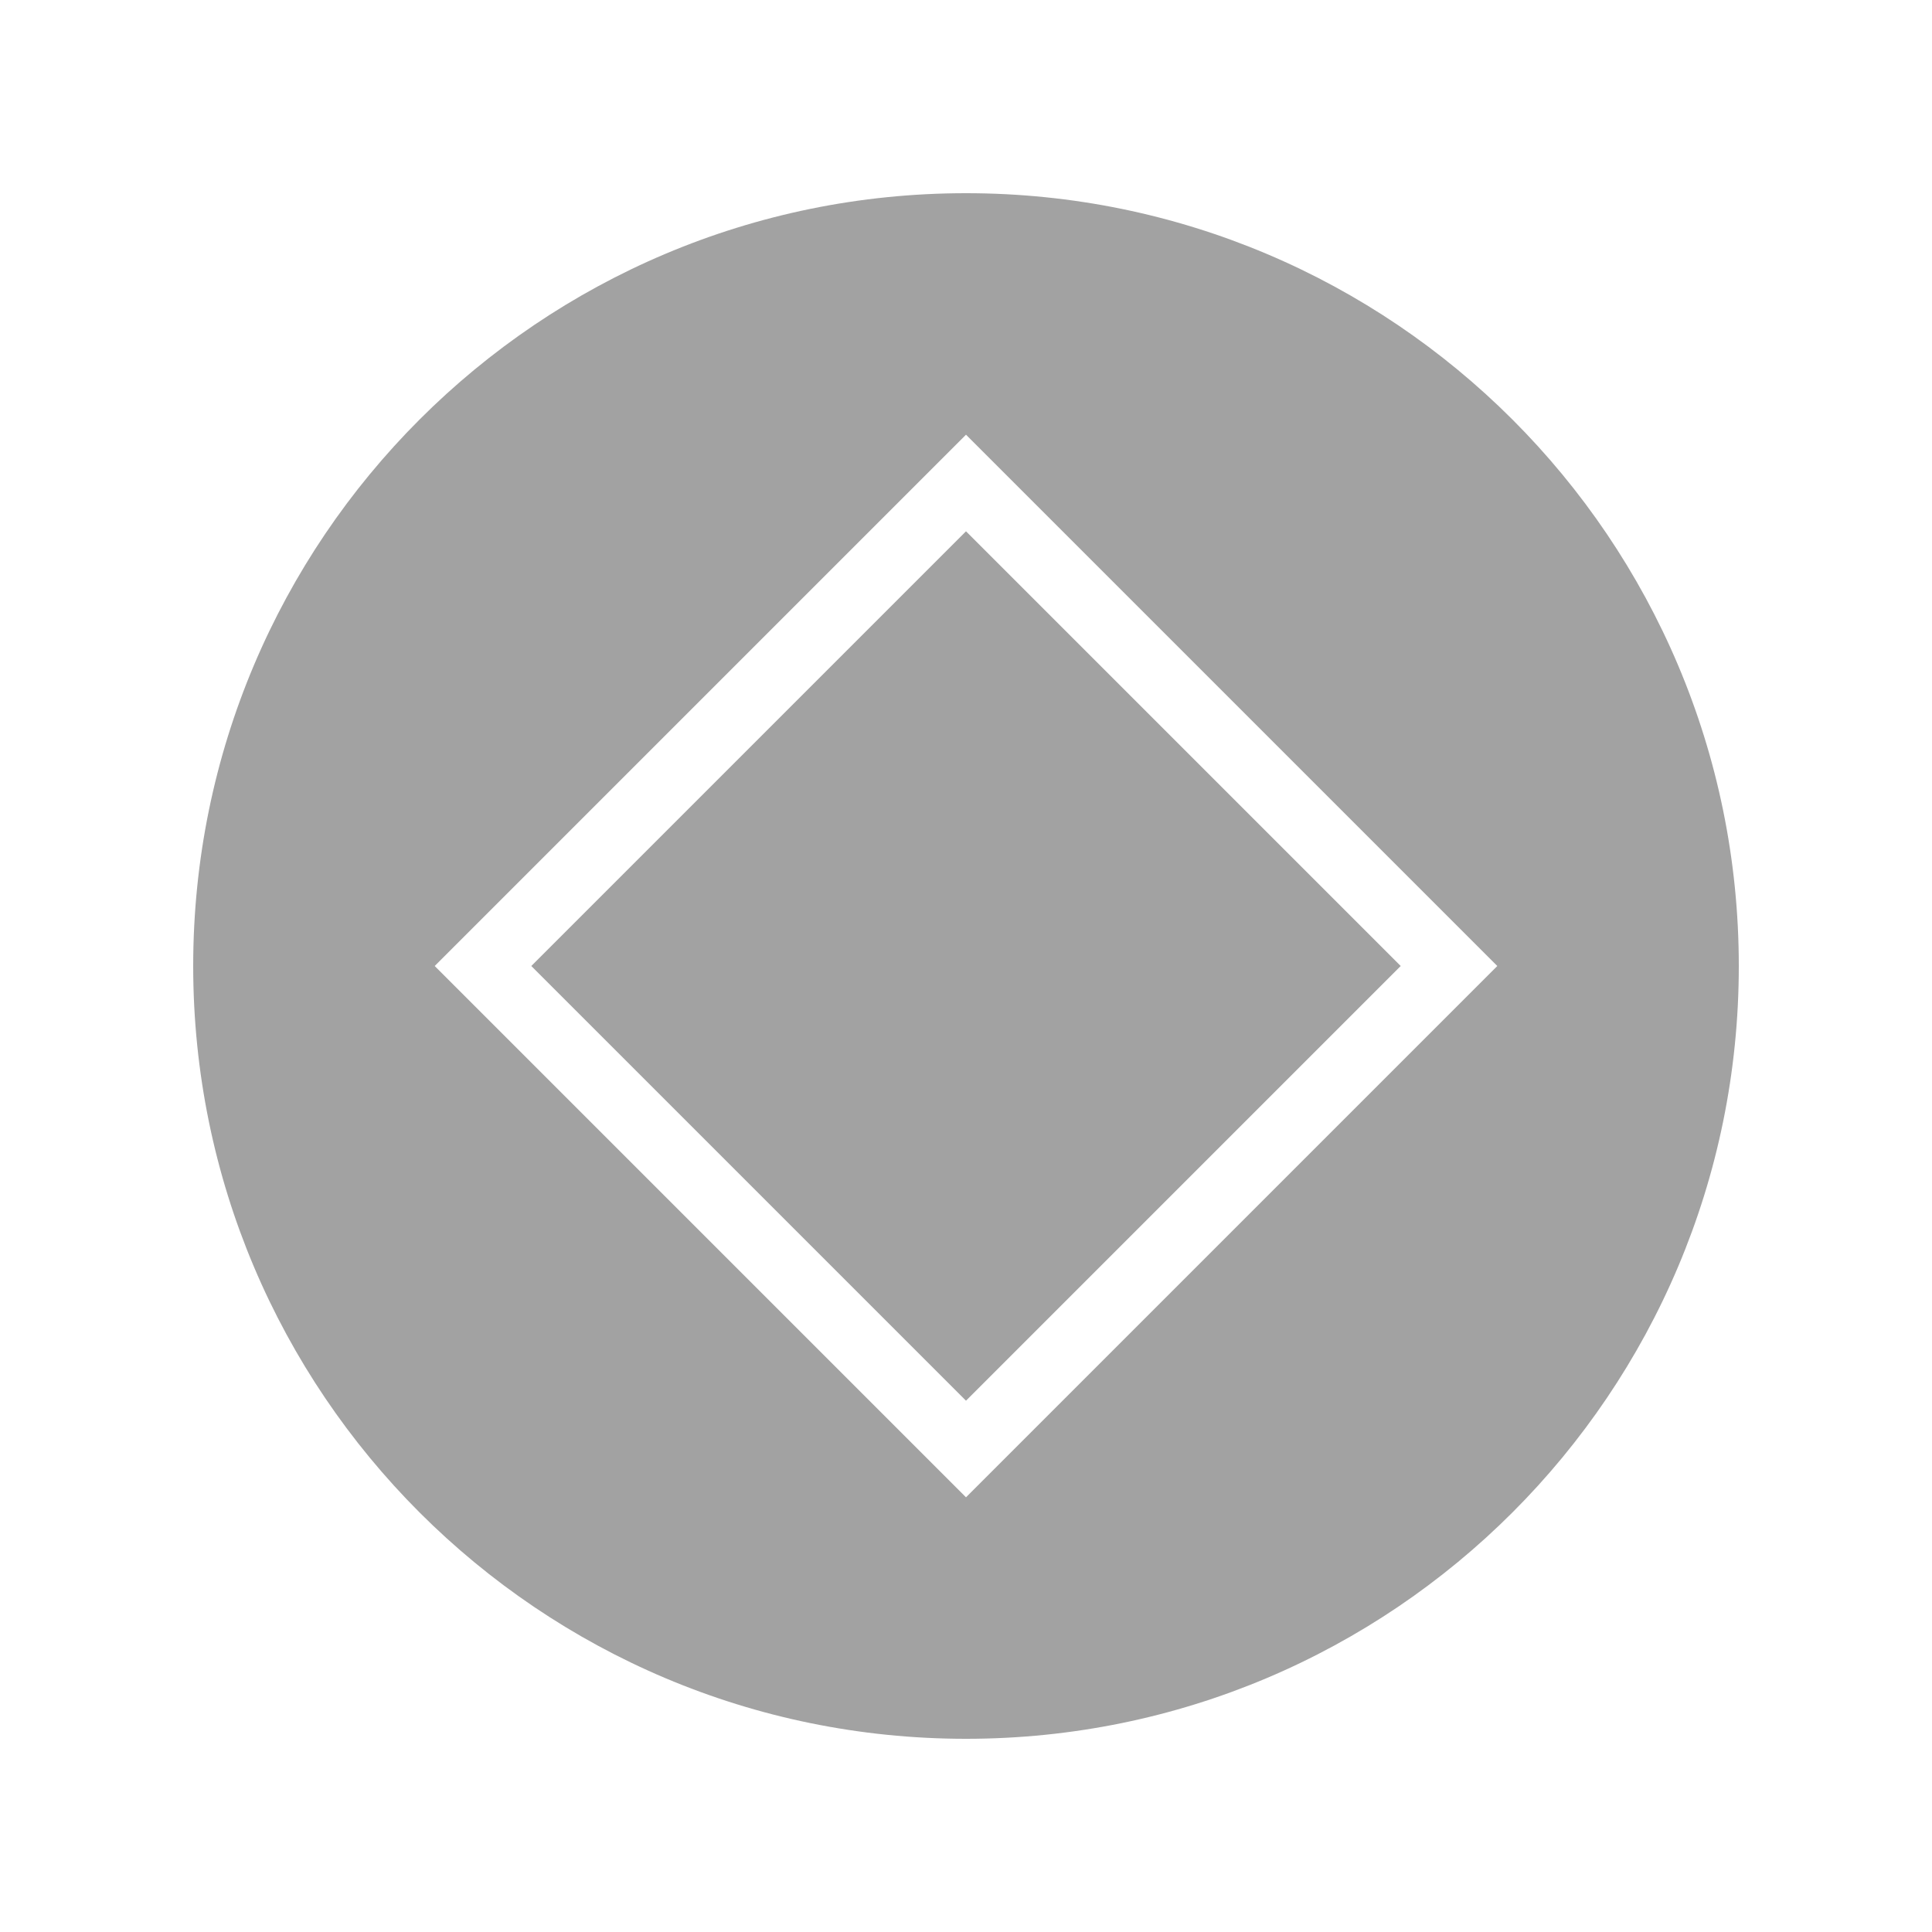
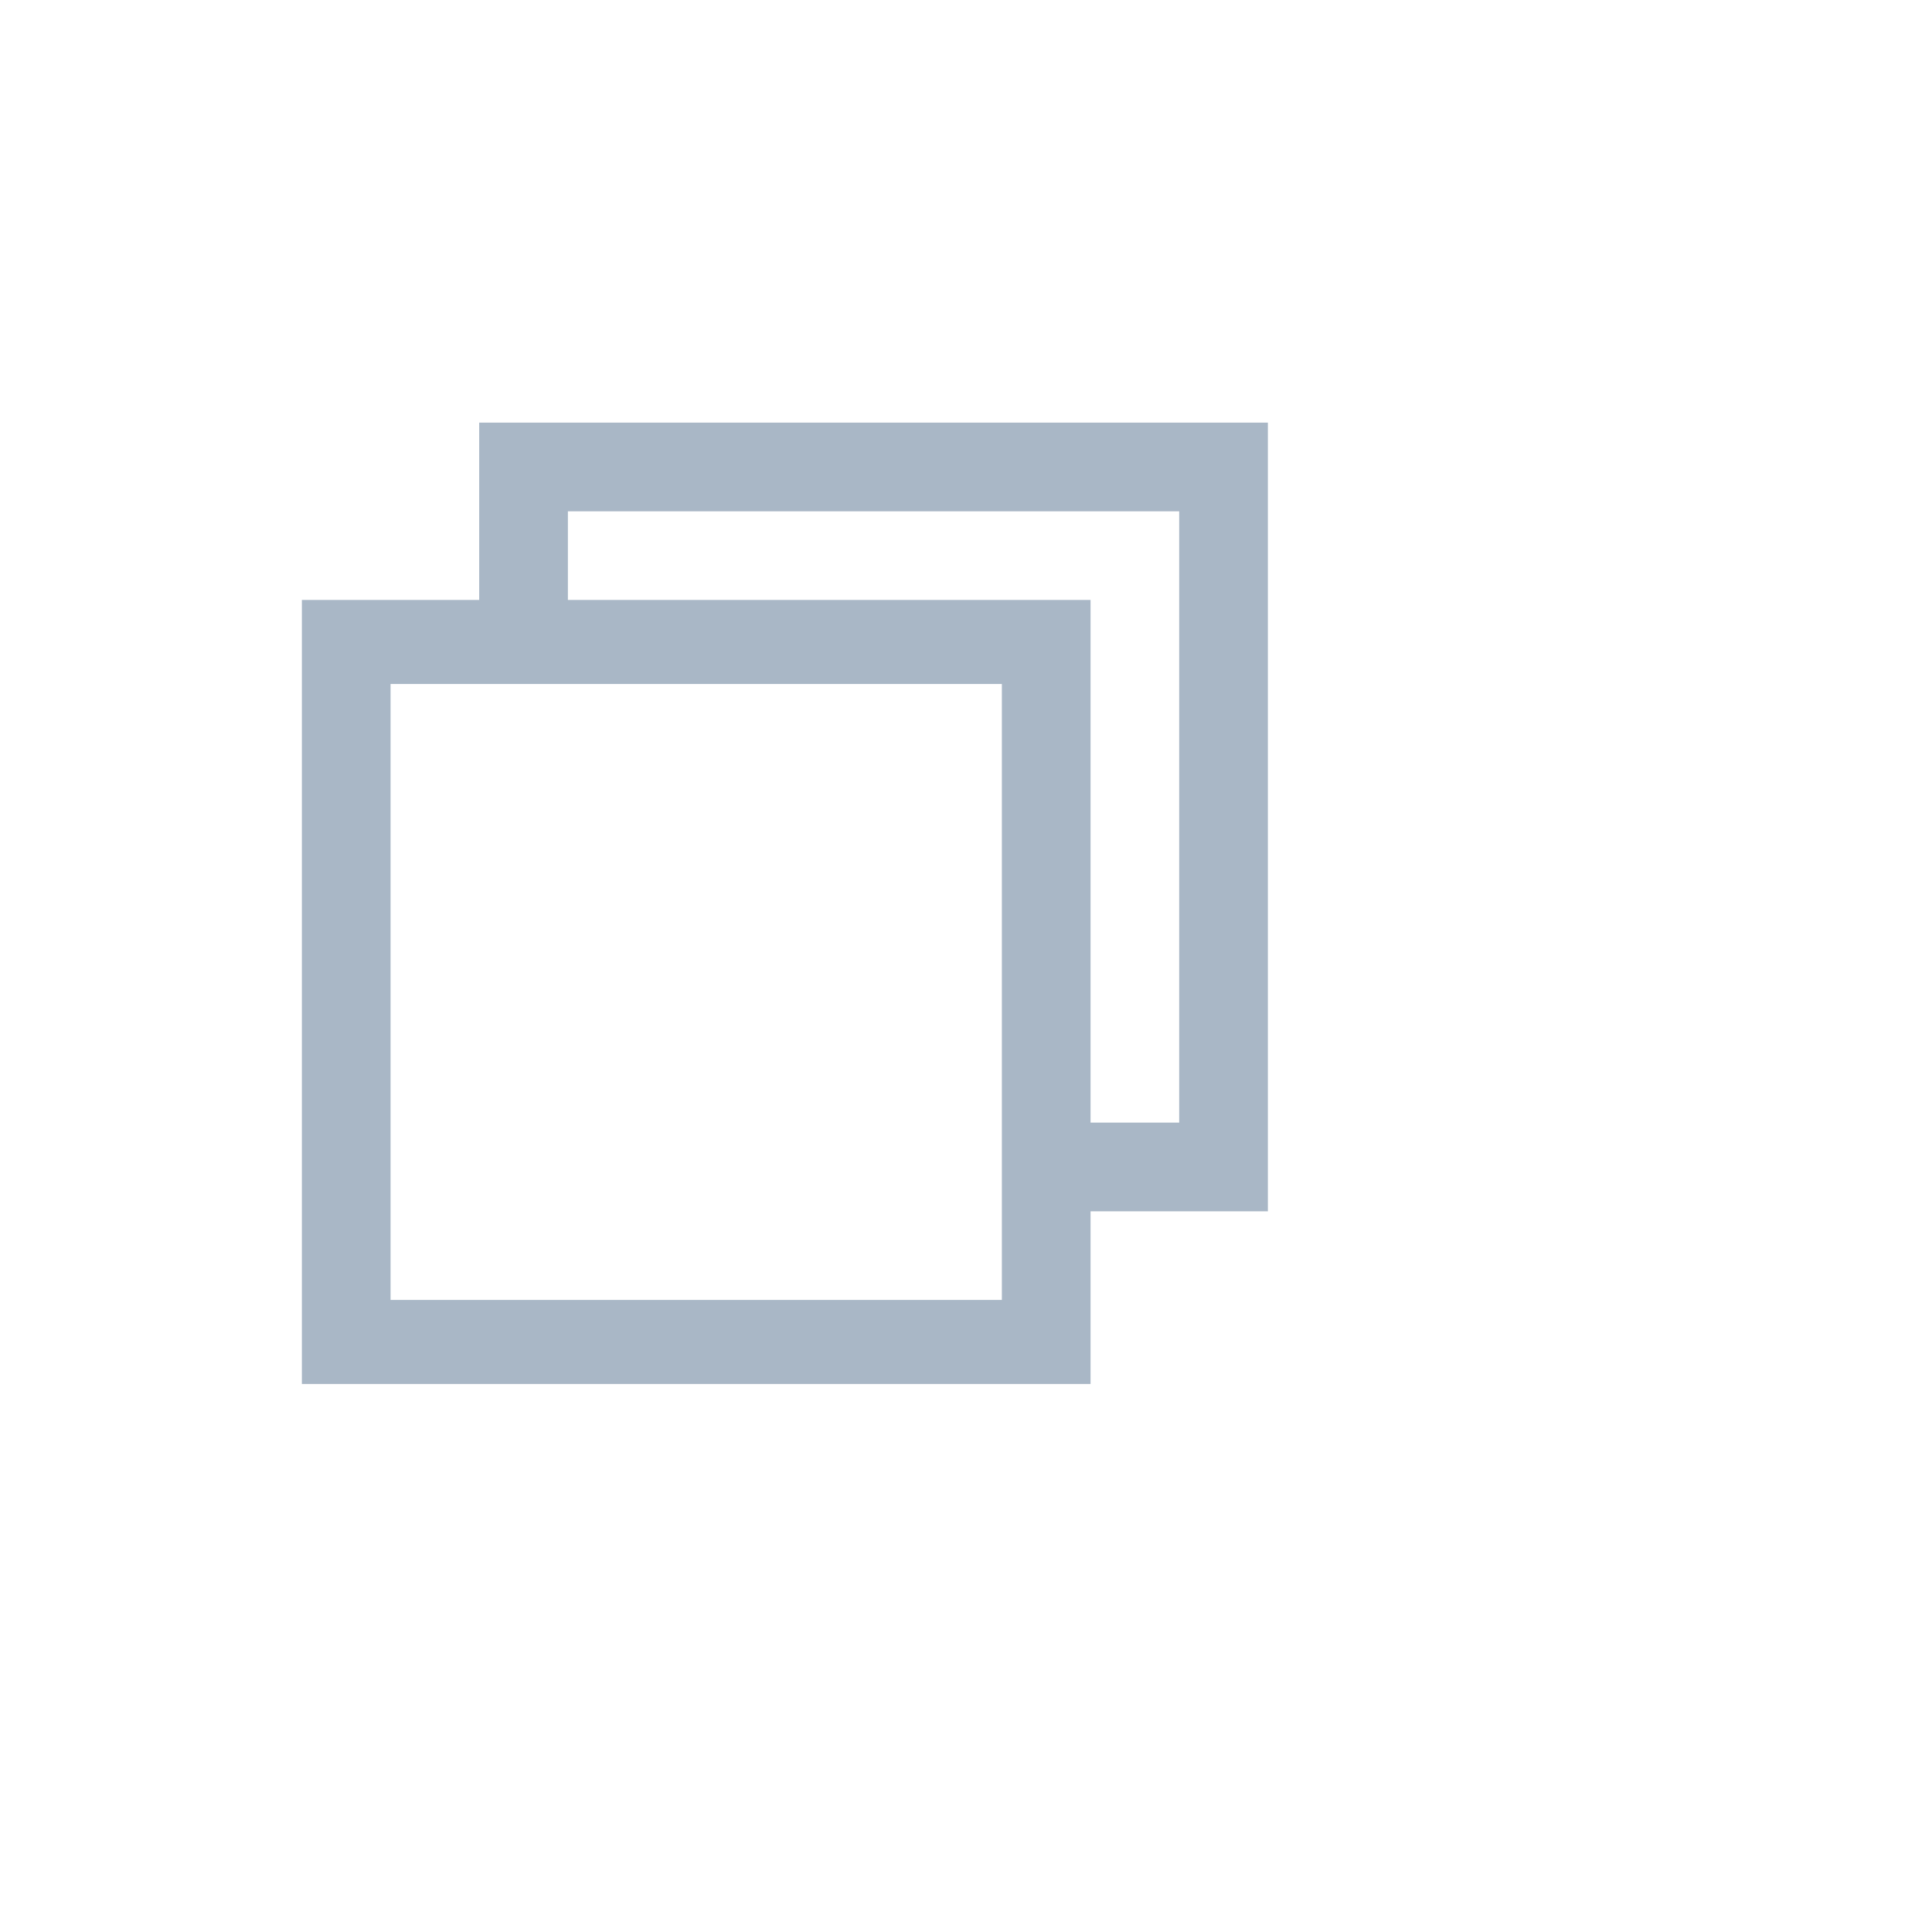
- <svg width="1000" height="1000">
-   <path id="BottomCircle" d="M100,500 a250,250, 0, 1,0, 800,0 M775,500 L500,775 L225,500 z" fill="#a2a2a2" />
-   <path id="TopCircle" d="M900,500 a250,250, 0, 1,0, -800,0 M225,500 L500,225 L775,500  z" fill="#a2a2a2" />
-   <path id="Inside" d="M275,500 L 500,725 L 725,500 L 500,275 z" fill="#a2a2a2" />
+ <svg xmlns="http://www.w3.org/2000/svg" width="16" height="16" viewBox="0 0 16 16" transform="scale(0.5,0.5) translate(5,7)" fill="none">
+   <path d="M0 2.937V15.923H13.063V2.937H0ZM11.594 14.531H1.469V4.329H11.594V14.531ZM2.937 2.937H4.406V1.469H14.531V11.594H13.063V13.063H16V0H2.937V2.937Z" fill="#A9B7C6" />
</svg>
